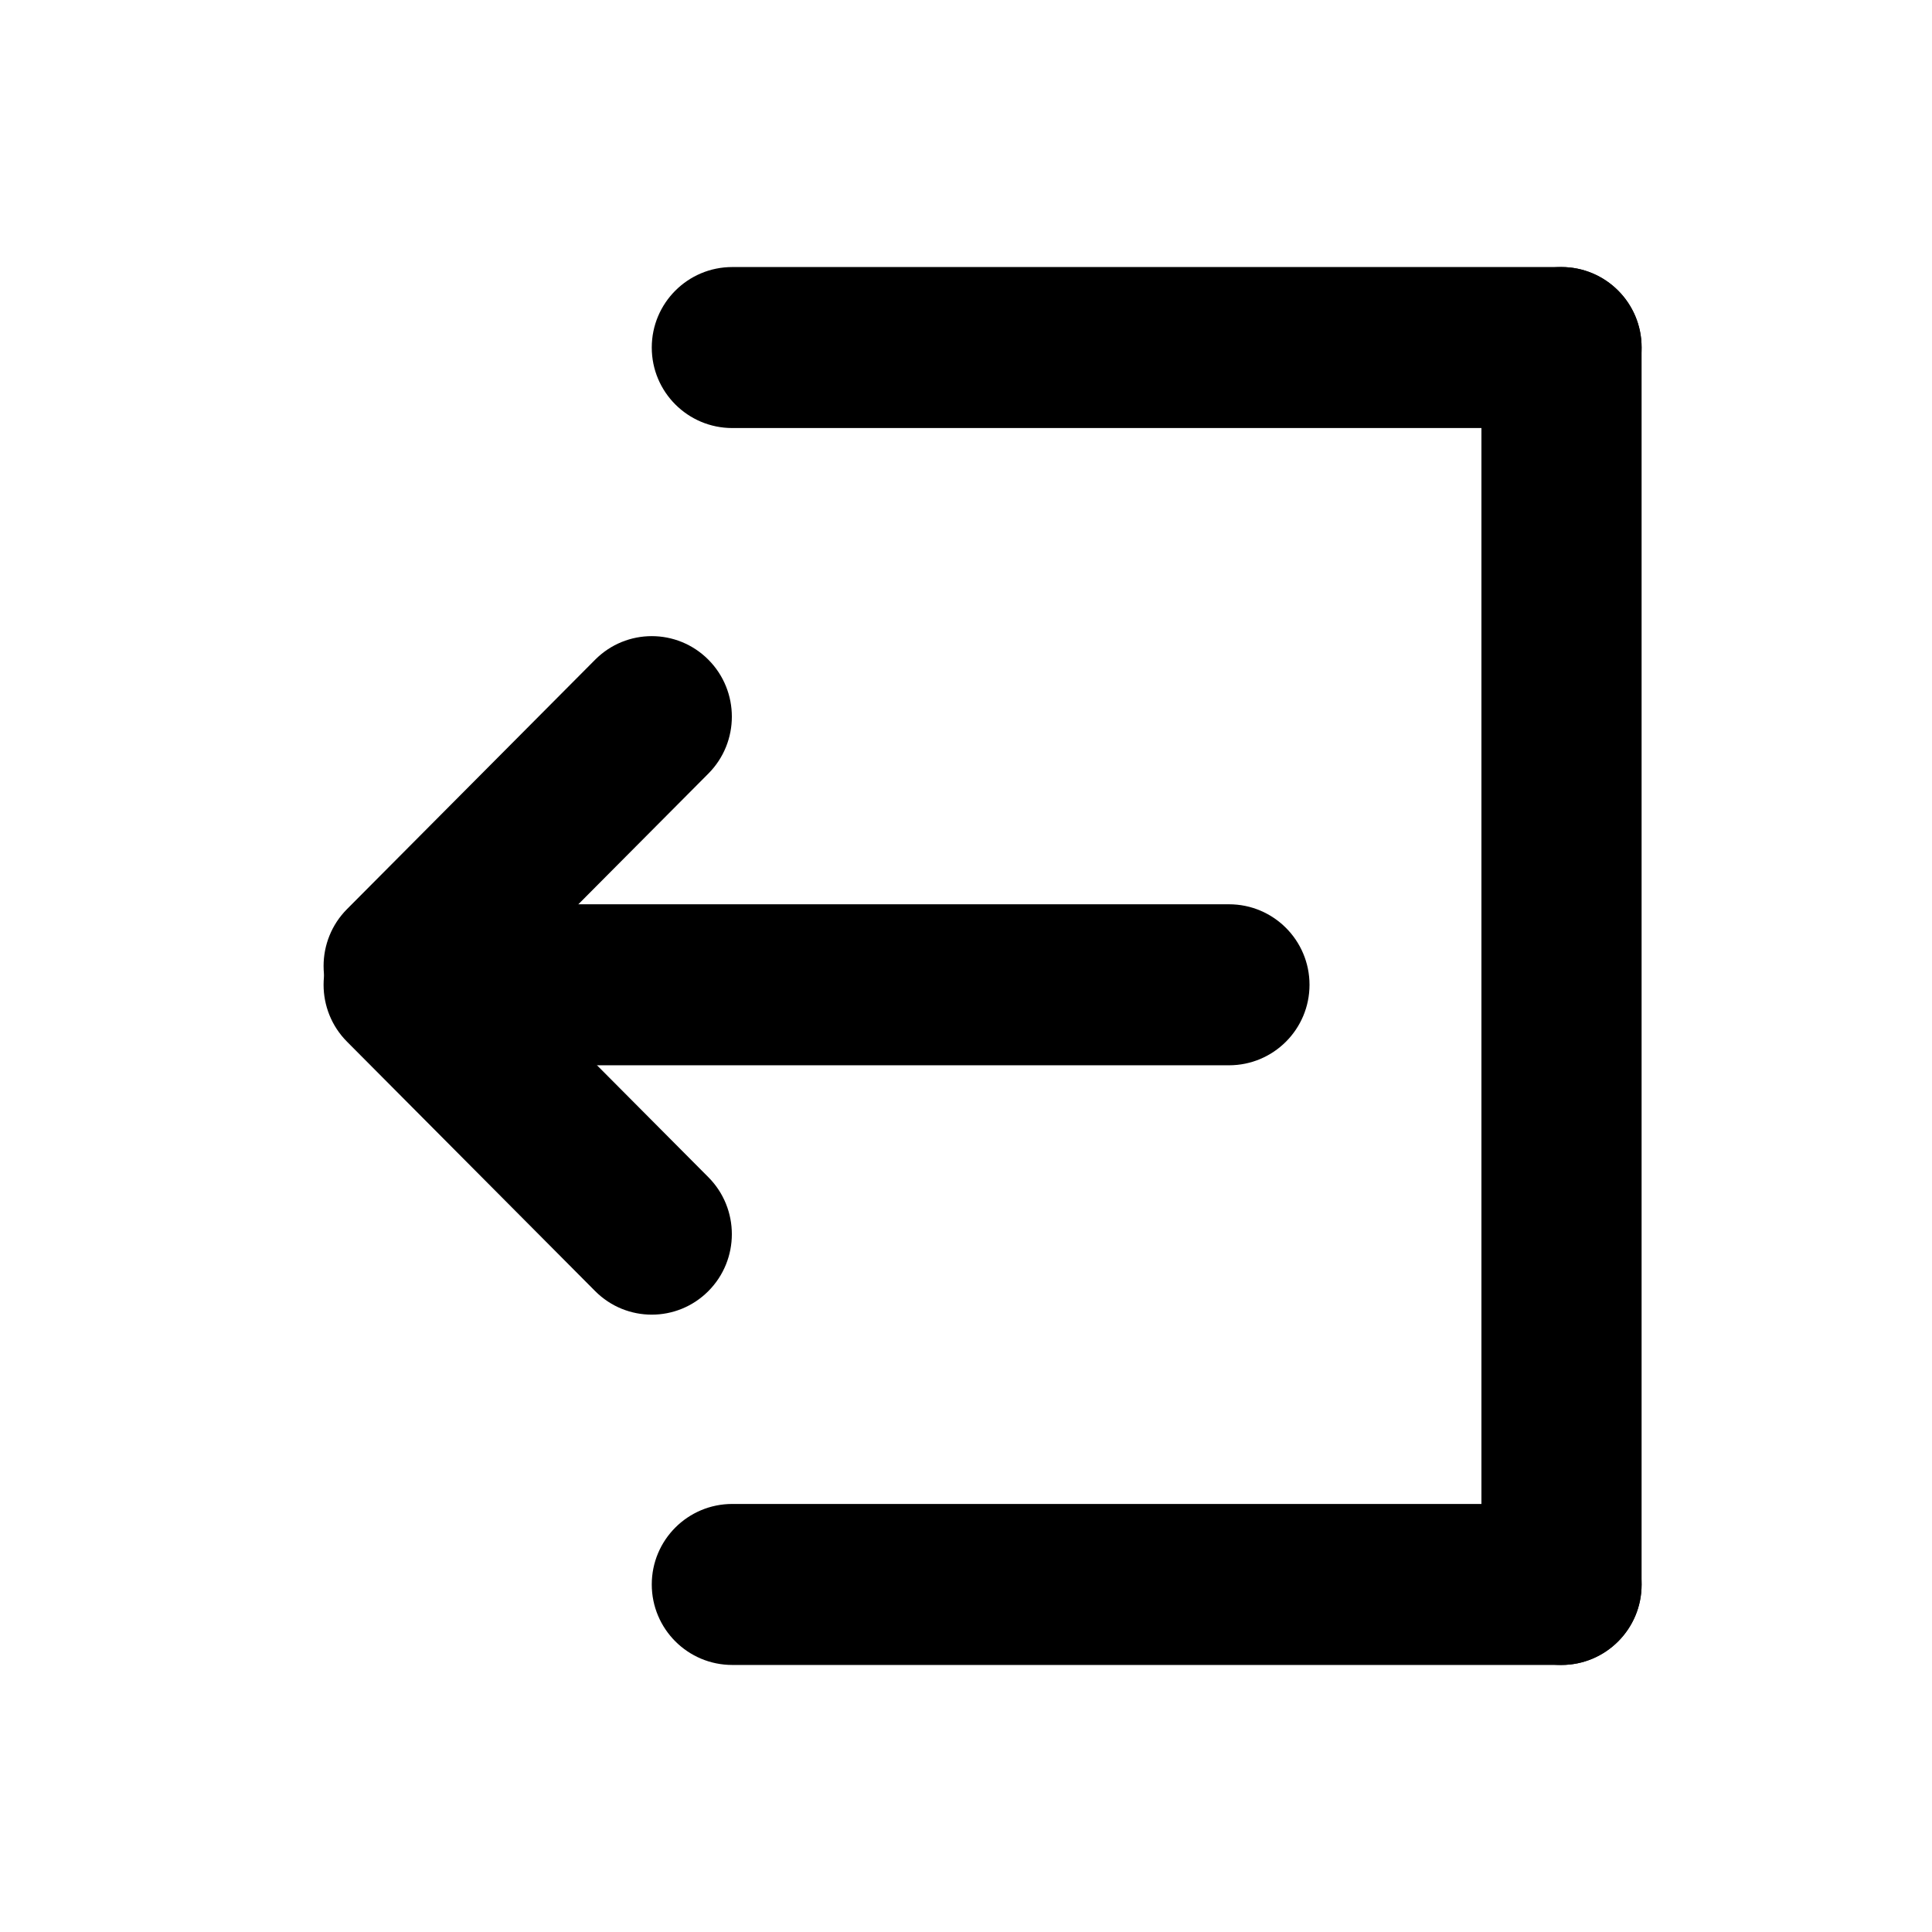
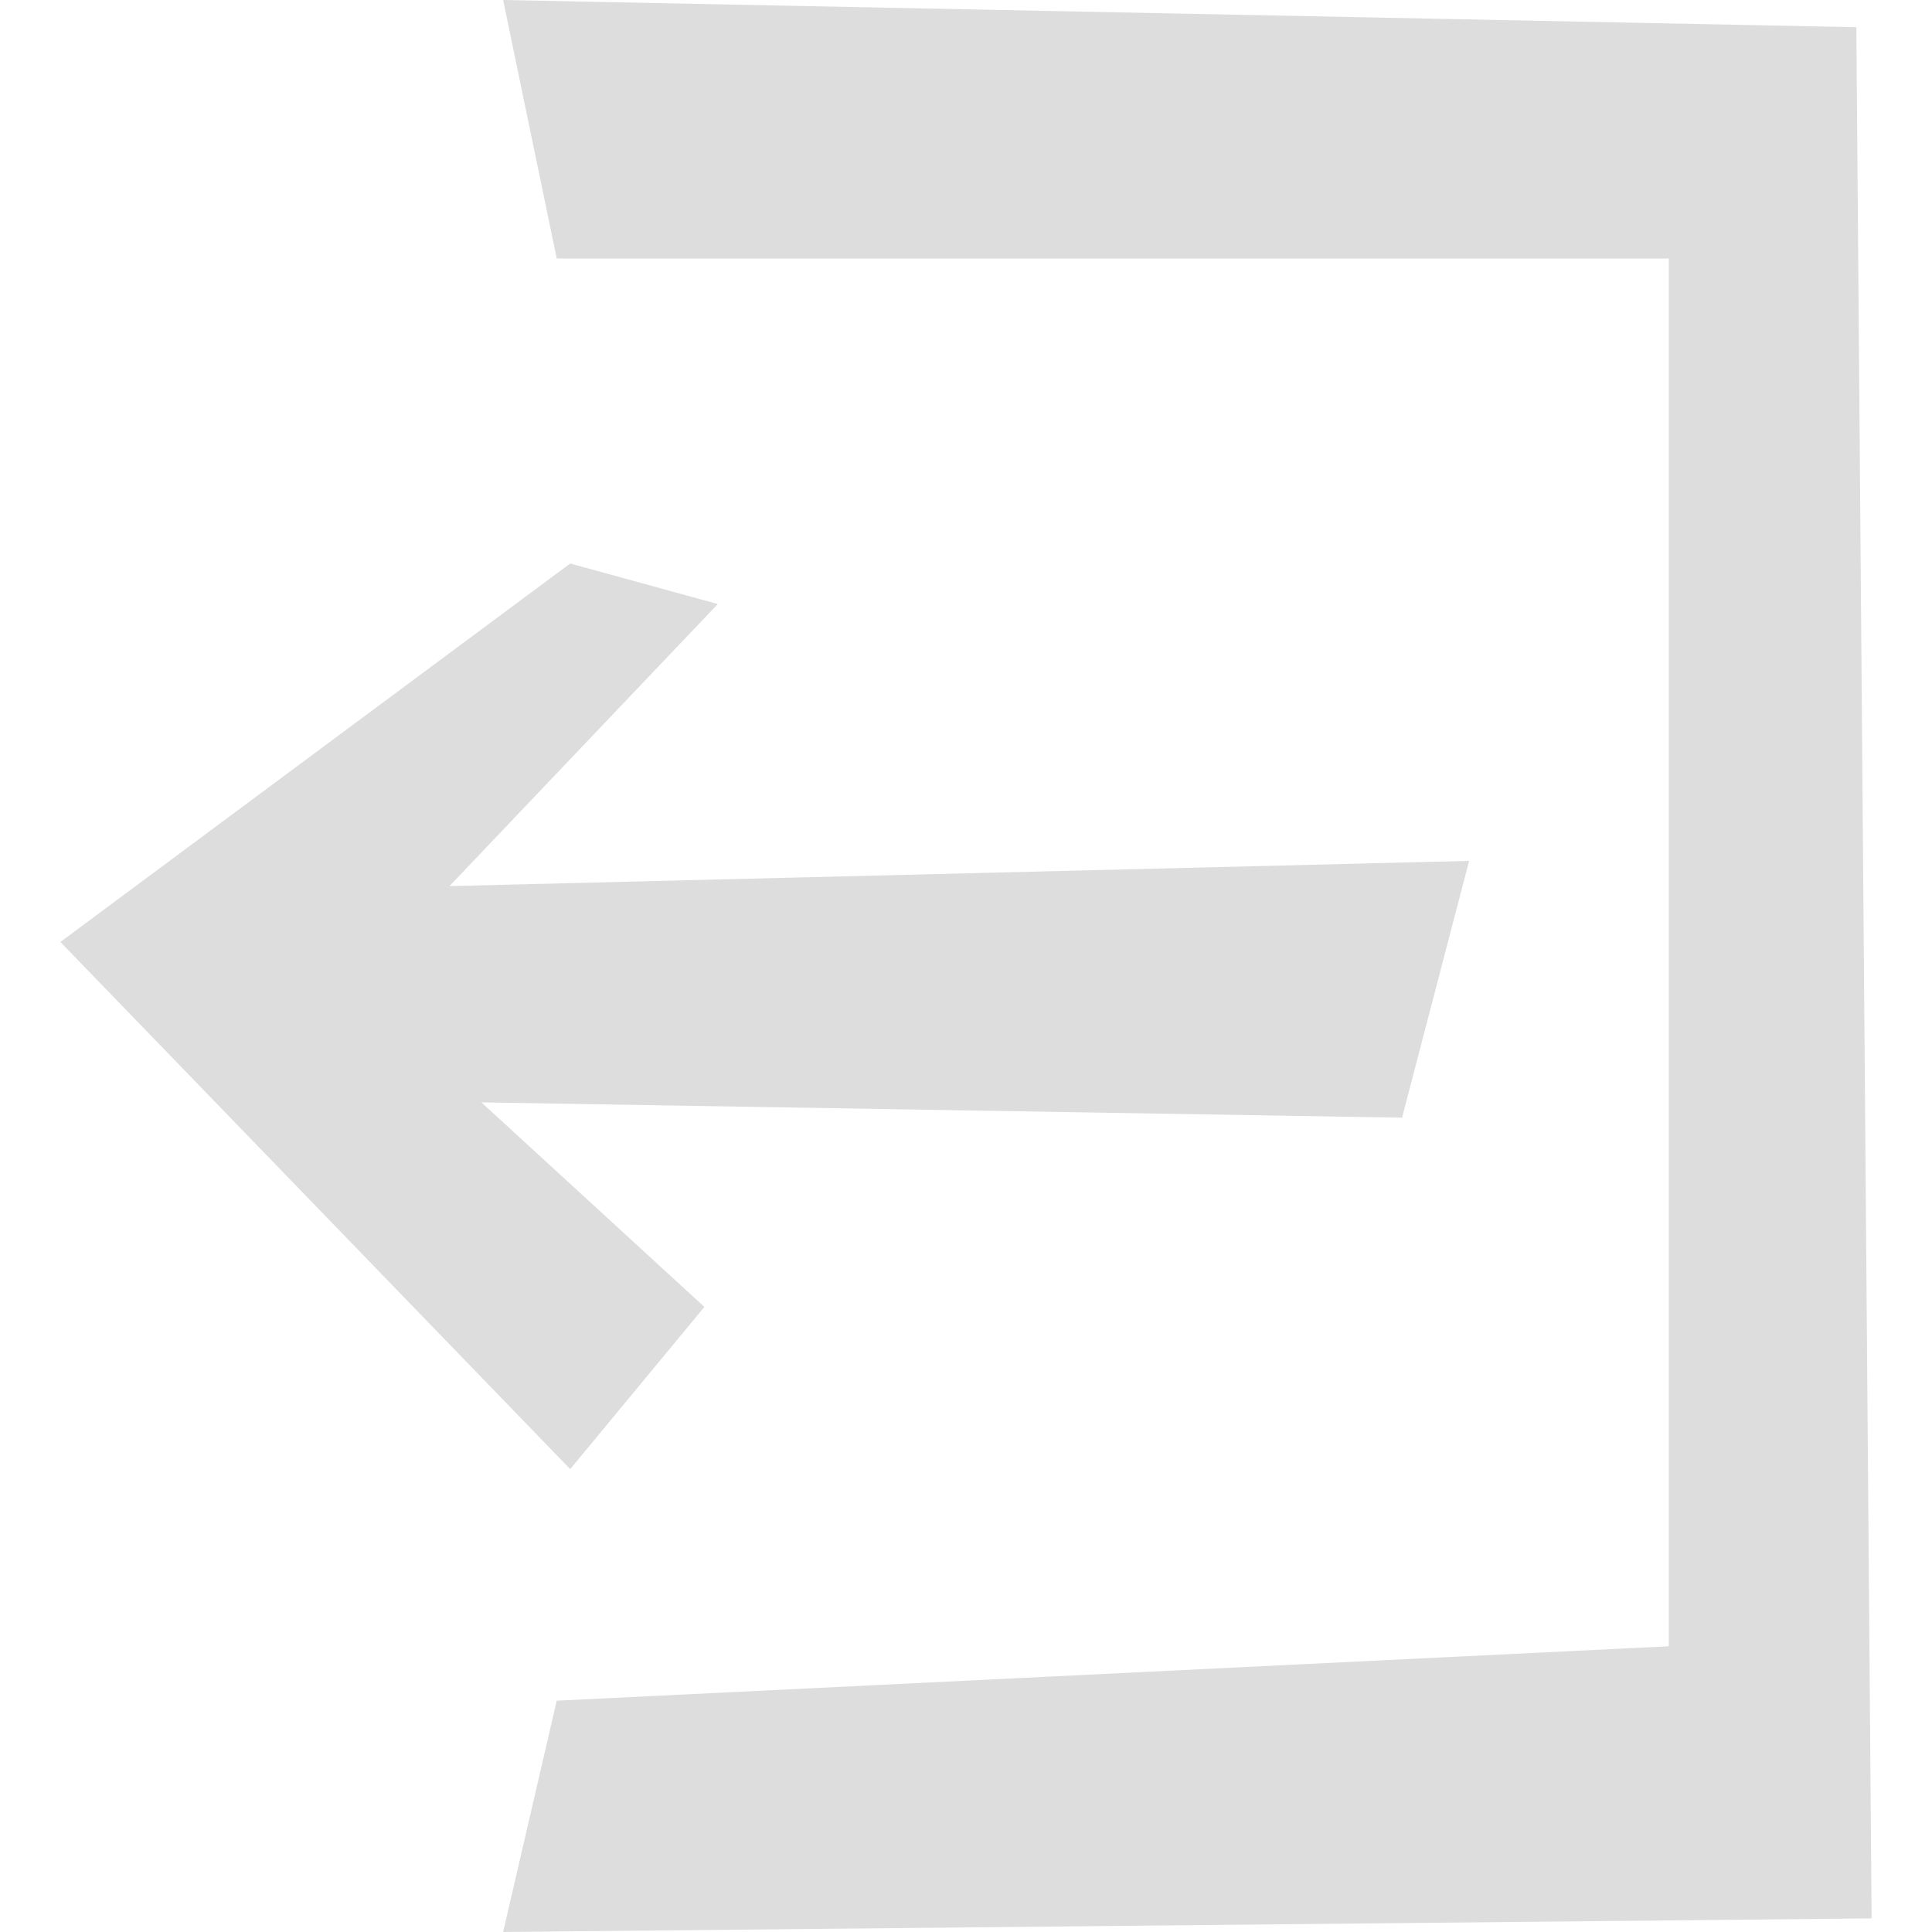
- <svg xmlns="http://www.w3.org/2000/svg" viewBox="0 0 96 96" fill="currentColor">
-   <rect width="48.703" height="8" rx="4" transform="matrix(-1 0 0 1 65.0689 44.9333)" />
-   <rect width="25.458" height="7.98" rx="3.99" transform="matrix(-0.705294 -0.708915 -0.705294 0.708915 38.0137 61.3242)" />
-   <rect width="25.458" height="7.98" rx="3.99" transform="matrix(-0.705294 0.708915 0.705294 0.708915 32.3857 29.9523)" />
-   <rect width="49.184" height="8" rx="4" transform="matrix(-1 0 0 1 81.5699 13.2692)" />
-   <rect width="49.184" height="8" rx="4" transform="matrix(-1 0 0 1 81.5699 74.7308)" />
-   <rect width="7.959" height="69.462" rx="3.98" transform="matrix(-1 0 0 1 81.5699 13.2692)" />
+ <svg xmlns="http://www.w3.org/2000/svg" viewBox="0 0 96 96" fill="#DDDDDD">
+   <path d="M73 42.776L22.333 44.03L35.667 30.015L28.333 28L3 46.806L28.333 73L35 64.94L23.92 54.776L69.667 55.537L73 42.776Z" />
+   <path d="M92.241 1.352L25 0L27.663 12.845H82.921V81.803L27.663 84.507L25 96L93 95.324L92.241 1.352Z" />
</svg>
